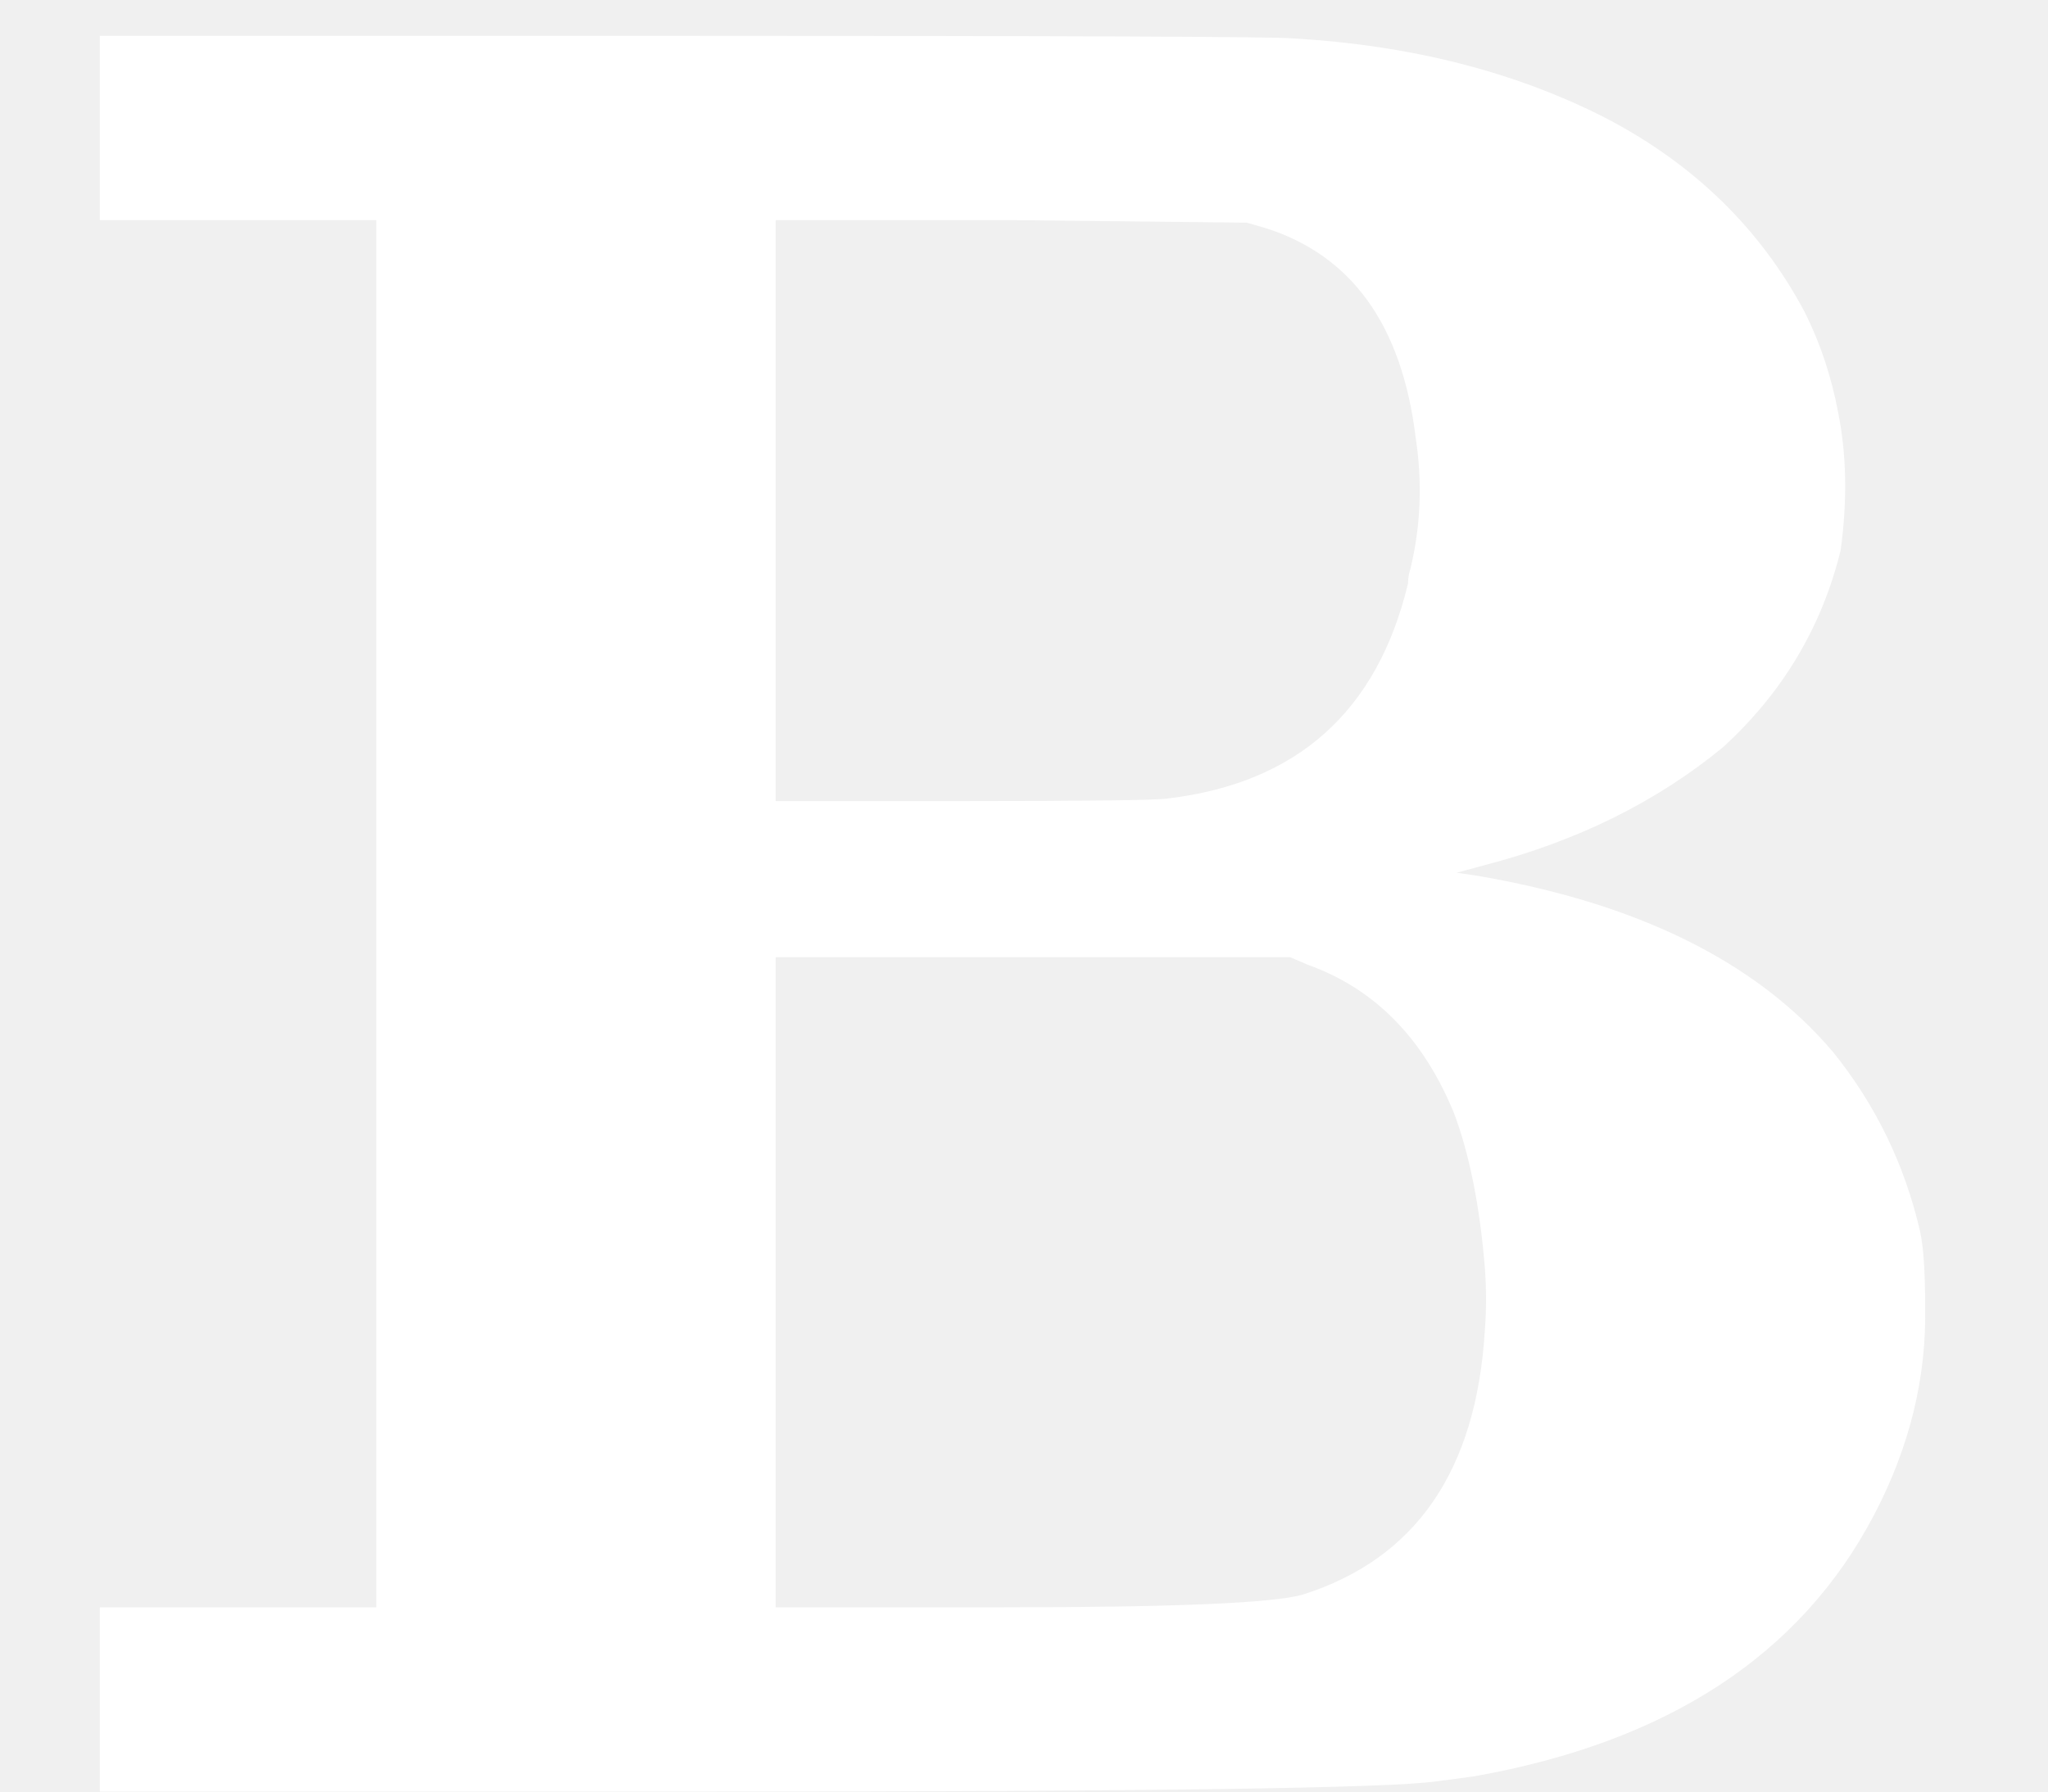
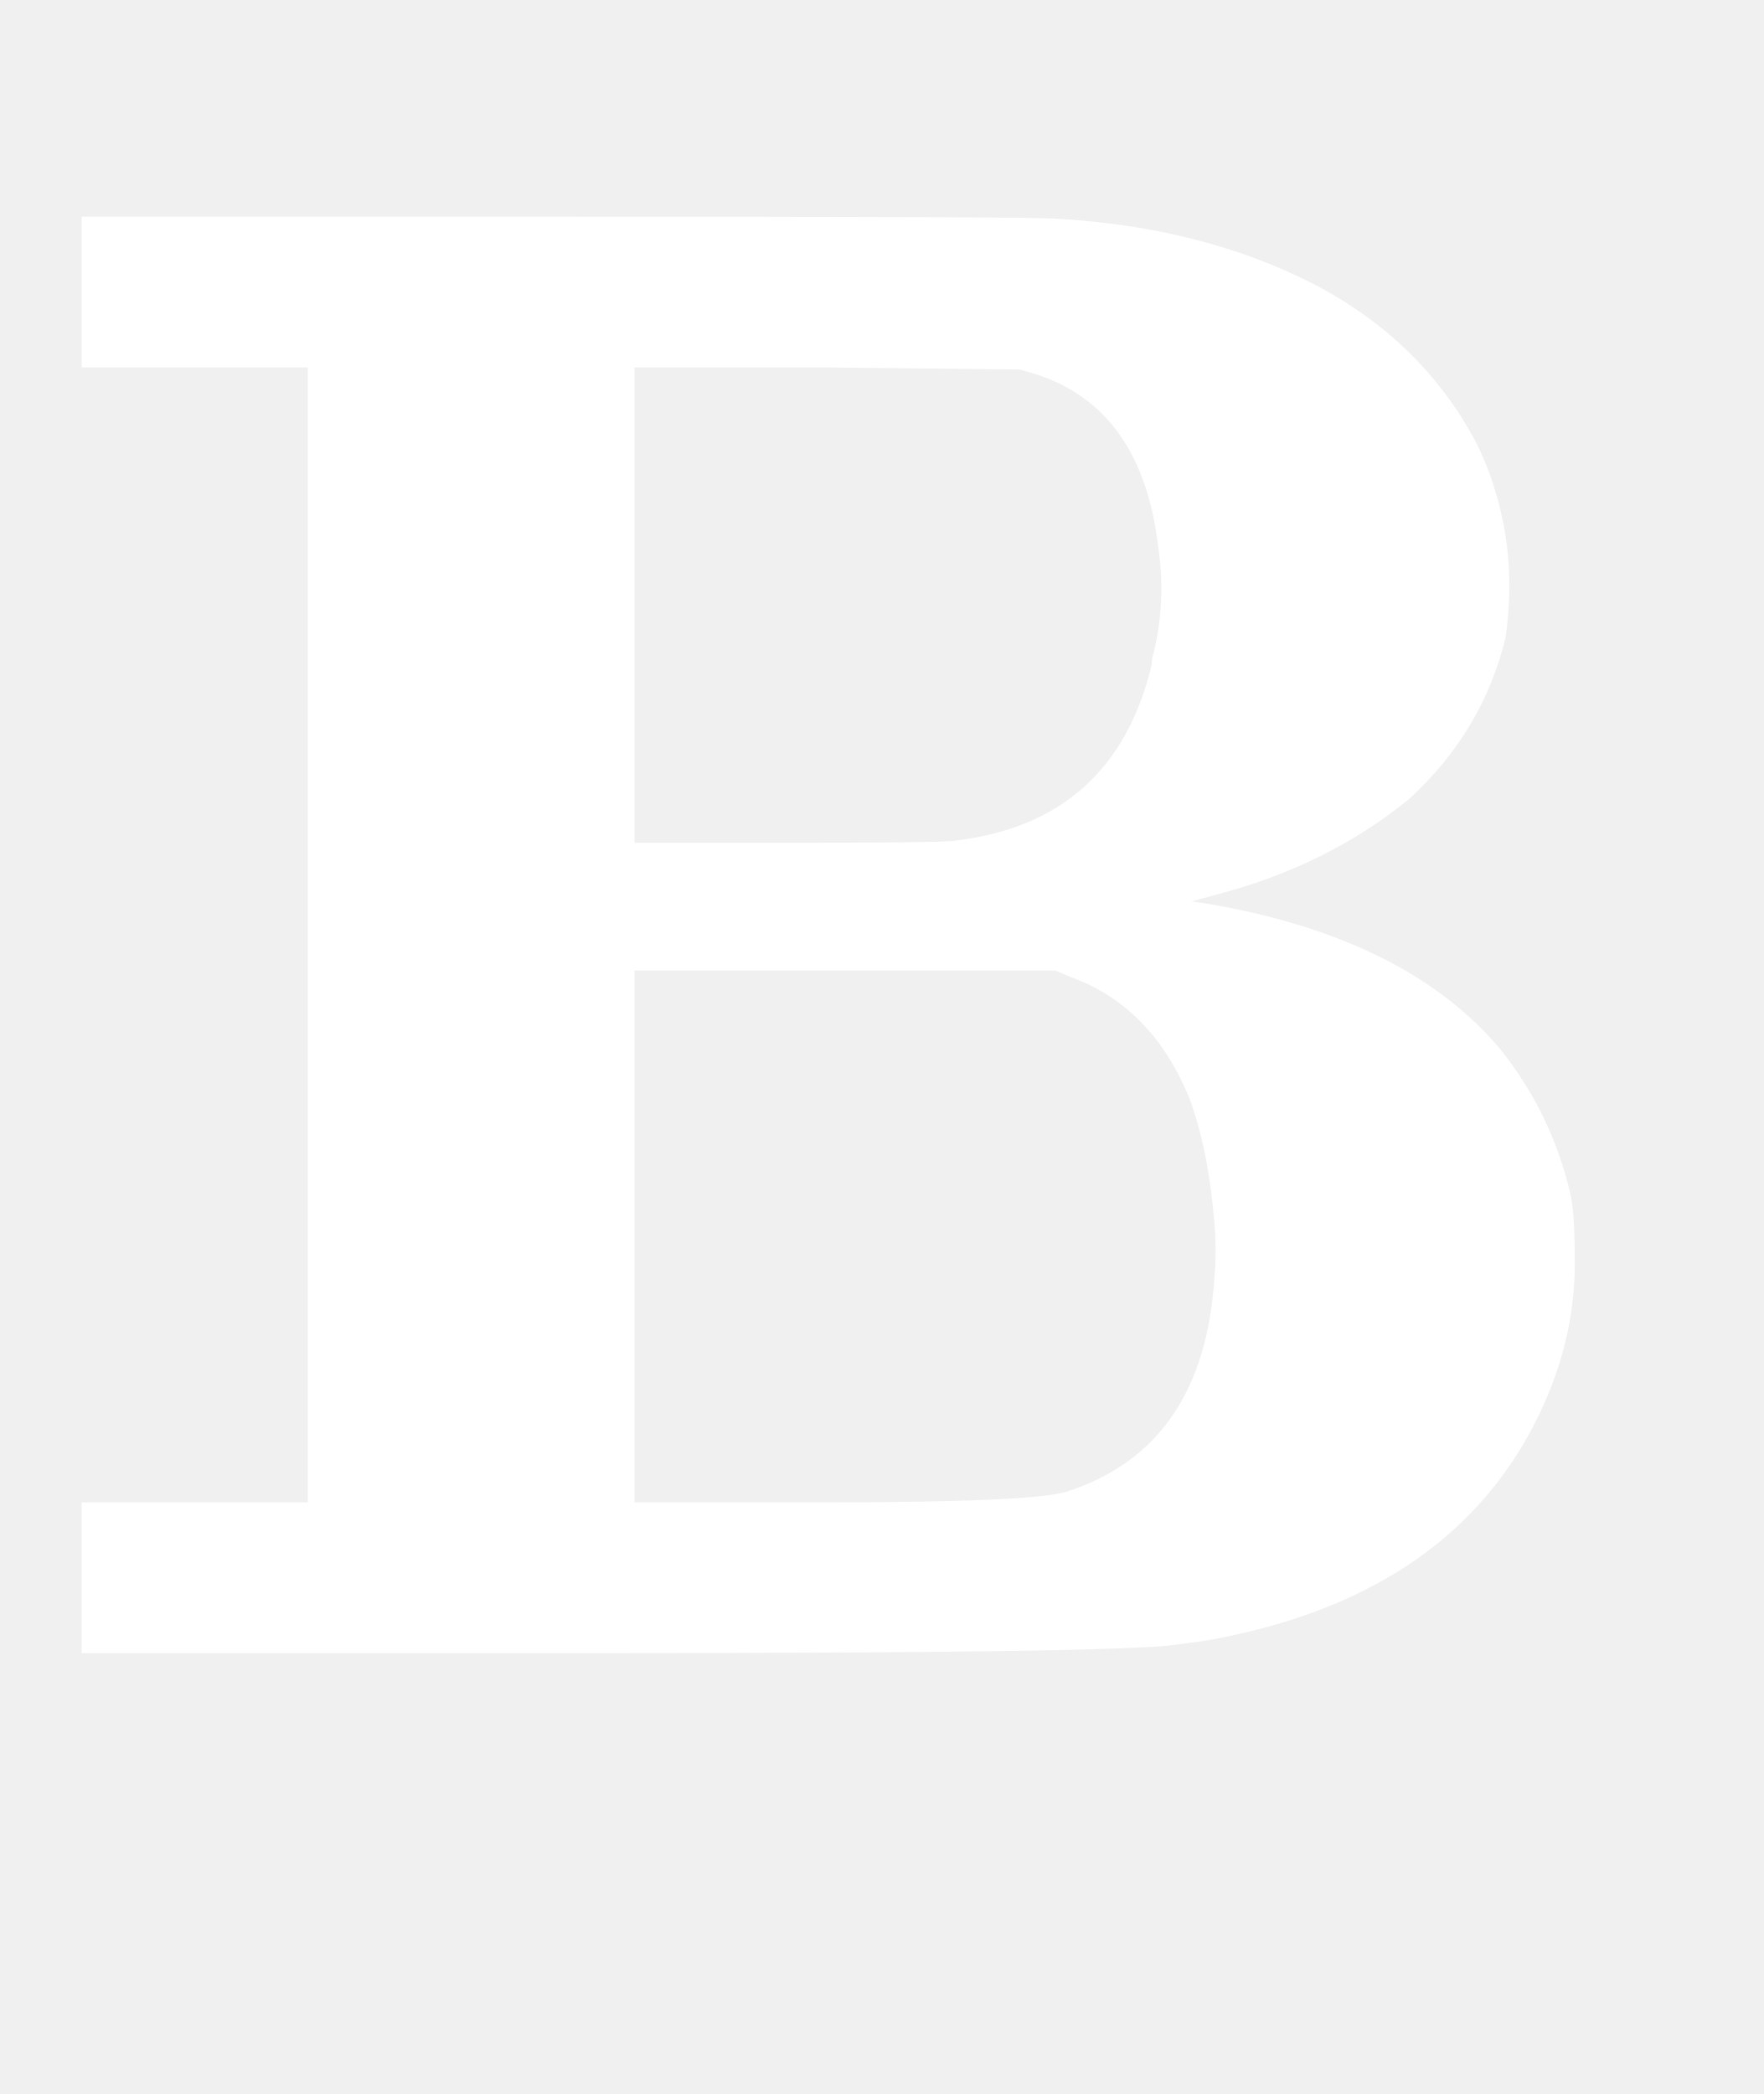
- <svg xmlns="http://www.w3.org/2000/svg" width="16" height="14" viewBox="0 0 16 14" fill="none">
-   <path d="M0.78 1V0.28H5.3C8.38 0.28 9.98 0.287 10.1 0.3C11.02 0.353 11.833 0.56 12.54 0.92C13.233 1.28 13.753 1.787 14.1 2.44C14.22 2.68 14.307 2.94 14.36 3.22C14.427 3.553 14.433 3.913 14.38 4.3C14.233 4.9 13.927 5.413 13.46 5.84C12.94 6.267 12.32 6.573 11.6 6.76L11.38 6.82L11.52 6.84C12.787 7.053 13.72 7.513 14.32 8.22C14.653 8.633 14.88 9.1 15 9.62C15.027 9.74 15.04 9.933 15.04 10.2C15.053 10.76 14.92 11.307 14.64 11.84C14.067 12.933 13.027 13.613 11.52 13.88C11.427 13.893 11.327 13.907 11.22 13.92C10.86 13.973 8.987 14 5.6 14H0.78V13.28V12.56H1.86H2.94V7.14V1.72H1.86H0.78V1ZM9.88 1.78L9.74 1.74L7.9 1.72H6.06V3.98V6.26H7.5C8.5 6.26 9.04 6.253 9.12 6.24C10.133 6.12 10.76 5.56 11 4.56C11 4.52 11.007 4.48 11.02 4.44C11.1 4.107 11.113 3.767 11.06 3.42C10.953 2.54 10.56 1.993 9.88 1.78ZM10.22 7.54L10.08 7.48H8.06H6.06V10.02V12.56H7.84C9.173 12.56 9.953 12.527 10.18 12.46C11.06 12.18 11.533 11.493 11.6 10.4C11.613 10.24 11.613 10.073 11.6 9.9C11.56 9.42 11.48 9.02 11.36 8.7C11.12 8.113 10.74 7.727 10.22 7.54Z" fill="white" />
+ <svg xmlns="http://www.w3.org/2000/svg" width="16" height="19" viewBox="0 0 16 19" fill="none">
+   <path d="M0.741 2.65V1.966H5.035C7.961 1.966 9.481 1.972 9.595 1.985C10.469 2.036 11.242 2.232 11.913 2.574C12.572 2.916 13.066 3.397 13.395 4.018C13.509 4.246 13.591 4.493 13.642 4.759C13.705 5.076 13.712 5.418 13.661 5.785C13.522 6.355 13.23 6.843 12.787 7.248C12.293 7.653 11.704 7.945 11.02 8.122L10.811 8.179L10.944 8.198C12.147 8.401 13.034 8.838 13.604 9.509C13.921 9.902 14.136 10.345 14.25 10.839C14.275 10.953 14.288 11.137 14.288 11.39C14.301 11.922 14.174 12.441 13.908 12.948C13.363 13.987 12.375 14.633 10.944 14.886C10.855 14.899 10.76 14.911 10.659 14.924C10.317 14.975 8.537 15 5.32 15H0.741V14.316V13.632H1.767H2.793V8.483V3.334H1.767H0.741V2.65ZM9.386 3.391L9.253 3.353L7.505 3.334H5.757V5.481V7.647H7.125C8.075 7.647 8.588 7.641 8.664 7.628C9.627 7.514 10.222 6.982 10.45 6.032C10.45 5.994 10.456 5.956 10.469 5.918C10.545 5.601 10.558 5.278 10.507 4.949C10.406 4.113 10.032 3.594 9.386 3.391ZM9.709 8.863L9.576 8.806H7.657H5.757V11.219V13.632H7.448C8.715 13.632 9.456 13.6 9.671 13.537C10.507 13.271 10.957 12.619 11.02 11.58C11.033 11.428 11.033 11.27 11.02 11.105C10.982 10.649 10.906 10.269 10.792 9.965C10.564 9.408 10.203 9.04 9.709 8.863Z" fill="white" />
</svg>
